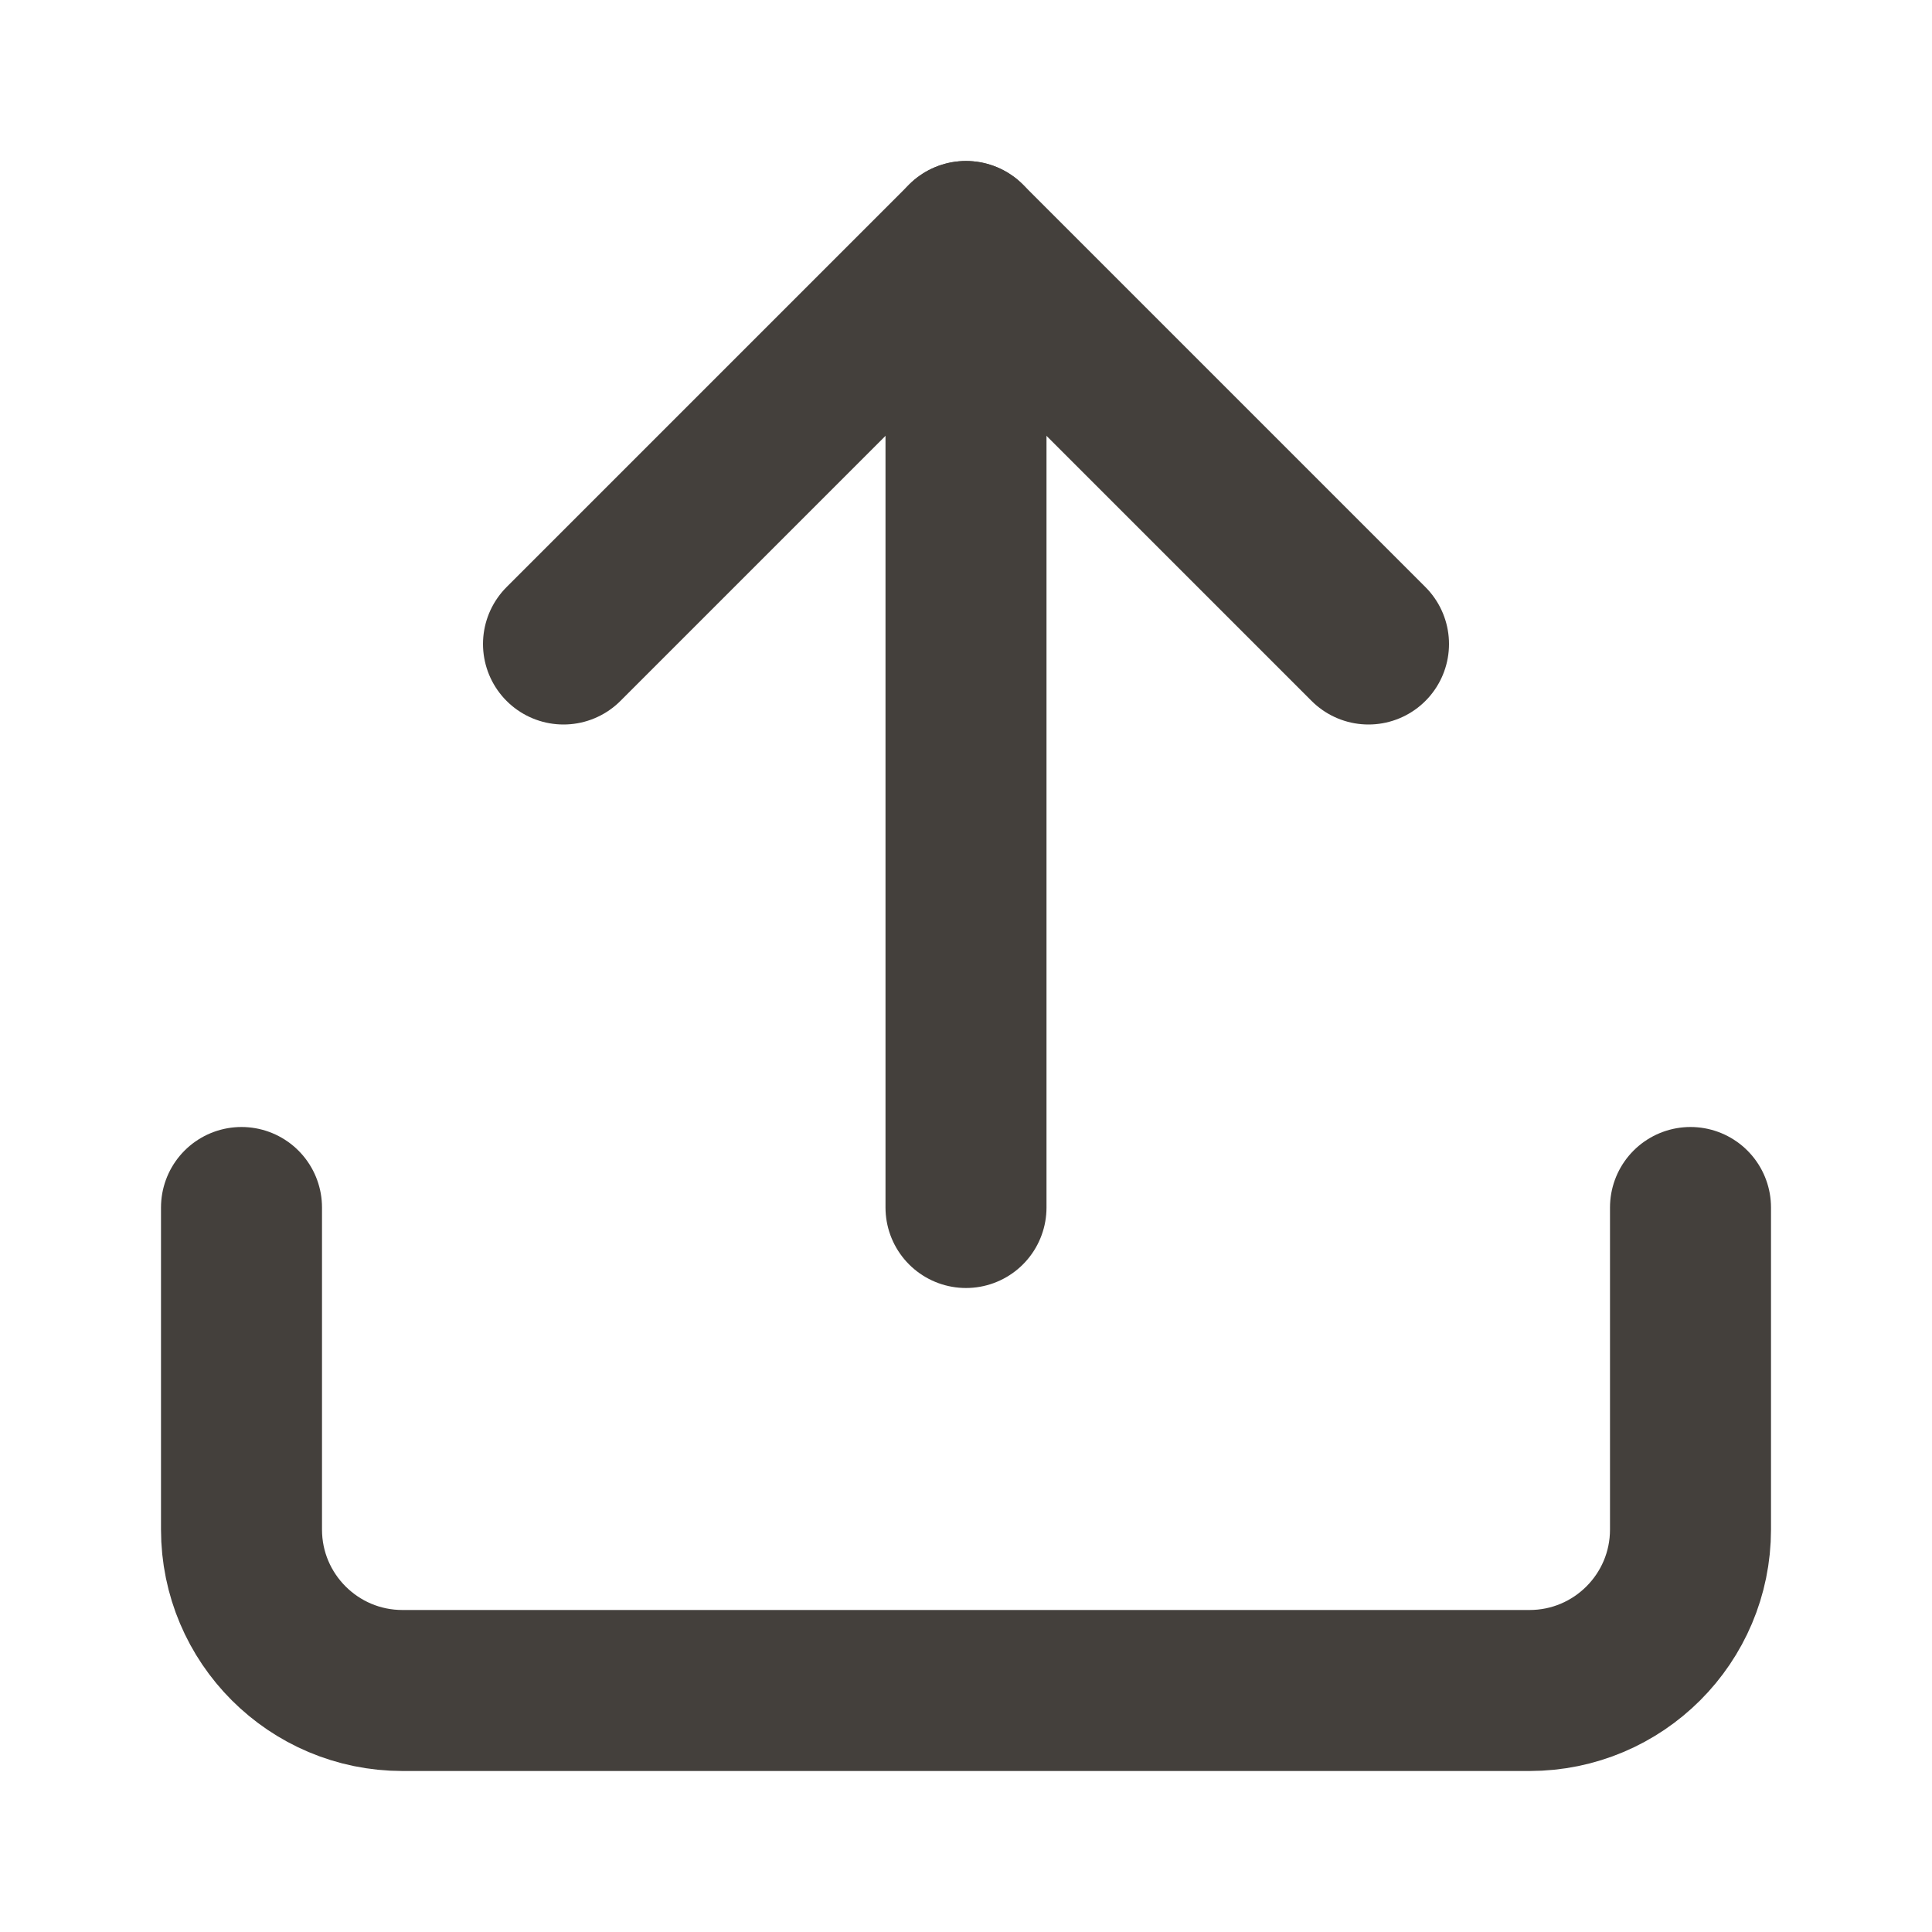
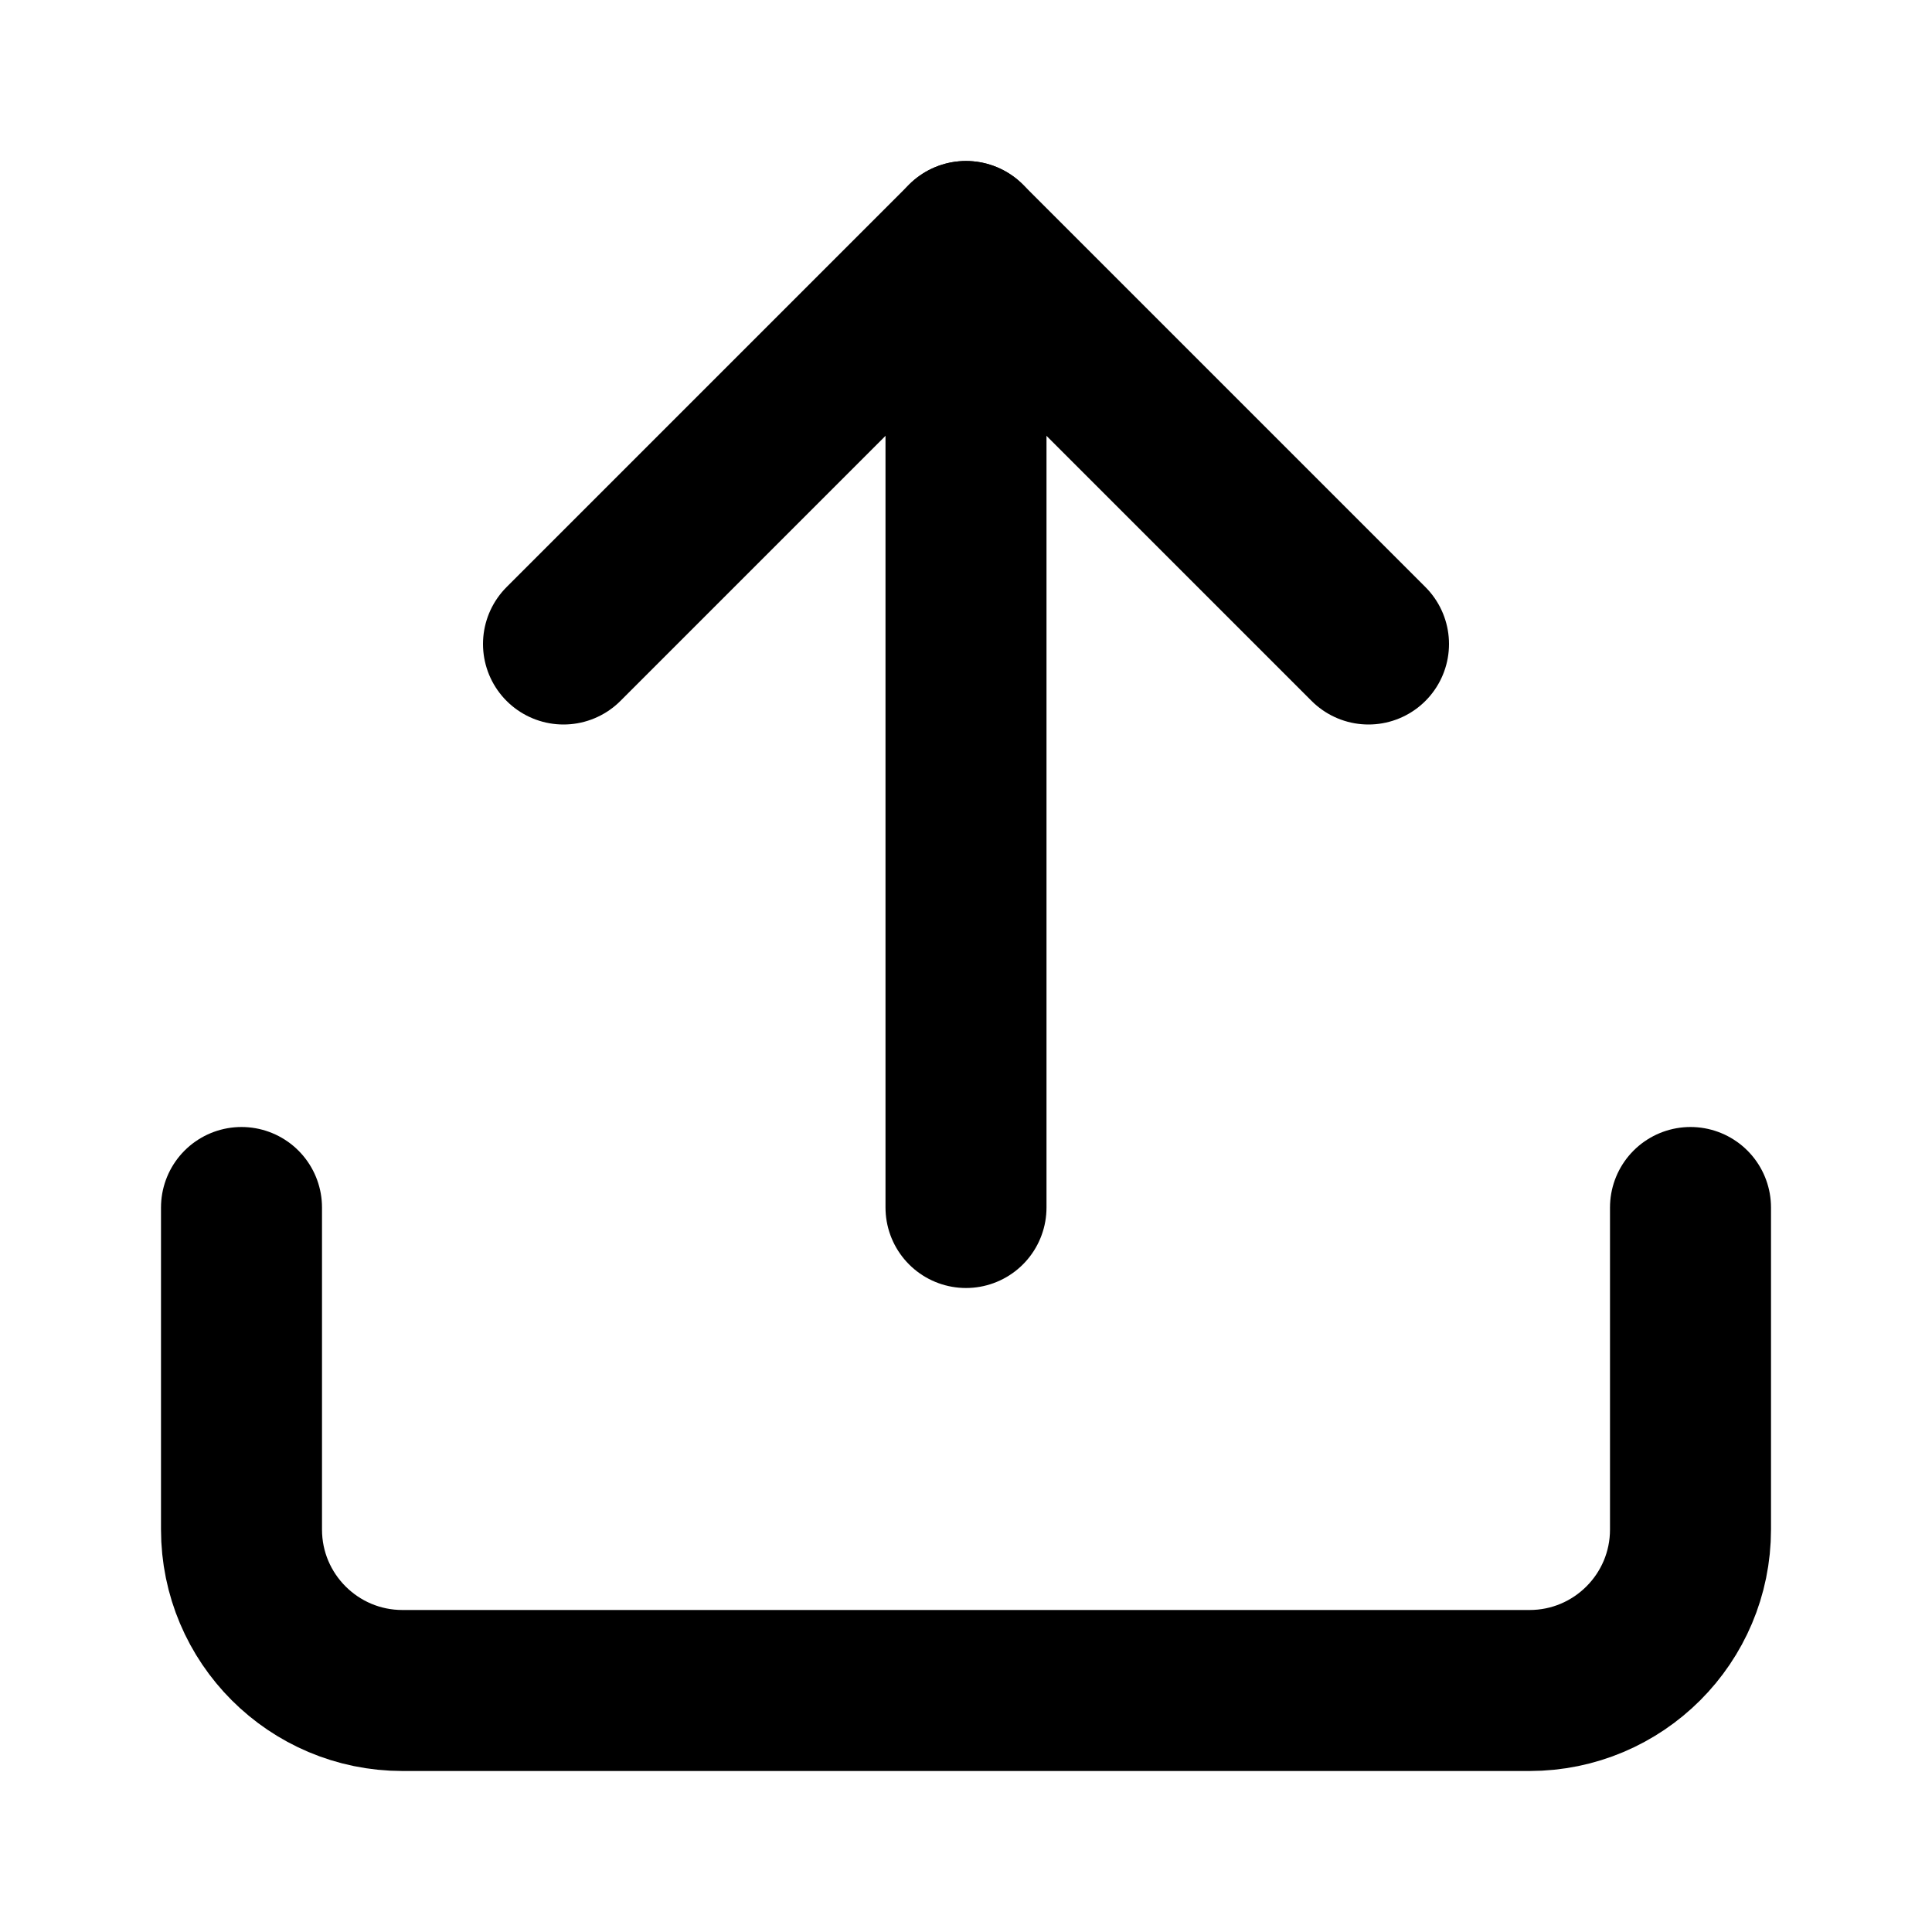
- <svg xmlns="http://www.w3.org/2000/svg" width="28" height="28" viewBox="0 0 24 24" fill="none" stroke="#44403C" stroke-width="2" stroke-linecap="round" stroke-linejoin="round" class="feather feather-upload">
+ <svg xmlns="http://www.w3.org/2000/svg" width="28" height="28" viewBox="0 0 24 24" fill="none" stroke="currentColor" stroke-width="2" stroke-linecap="round" stroke-linejoin="round" class="feather feather-upload">
  <path d="M21 15v4a2 2 0 0 1-2 2H5a2 2 0 0 1-2-2v-4" />
  <polyline points="17 8 12 3 7 8" />
  <line x1="12" y1="3" x2="12" y2="15" />
</svg>
